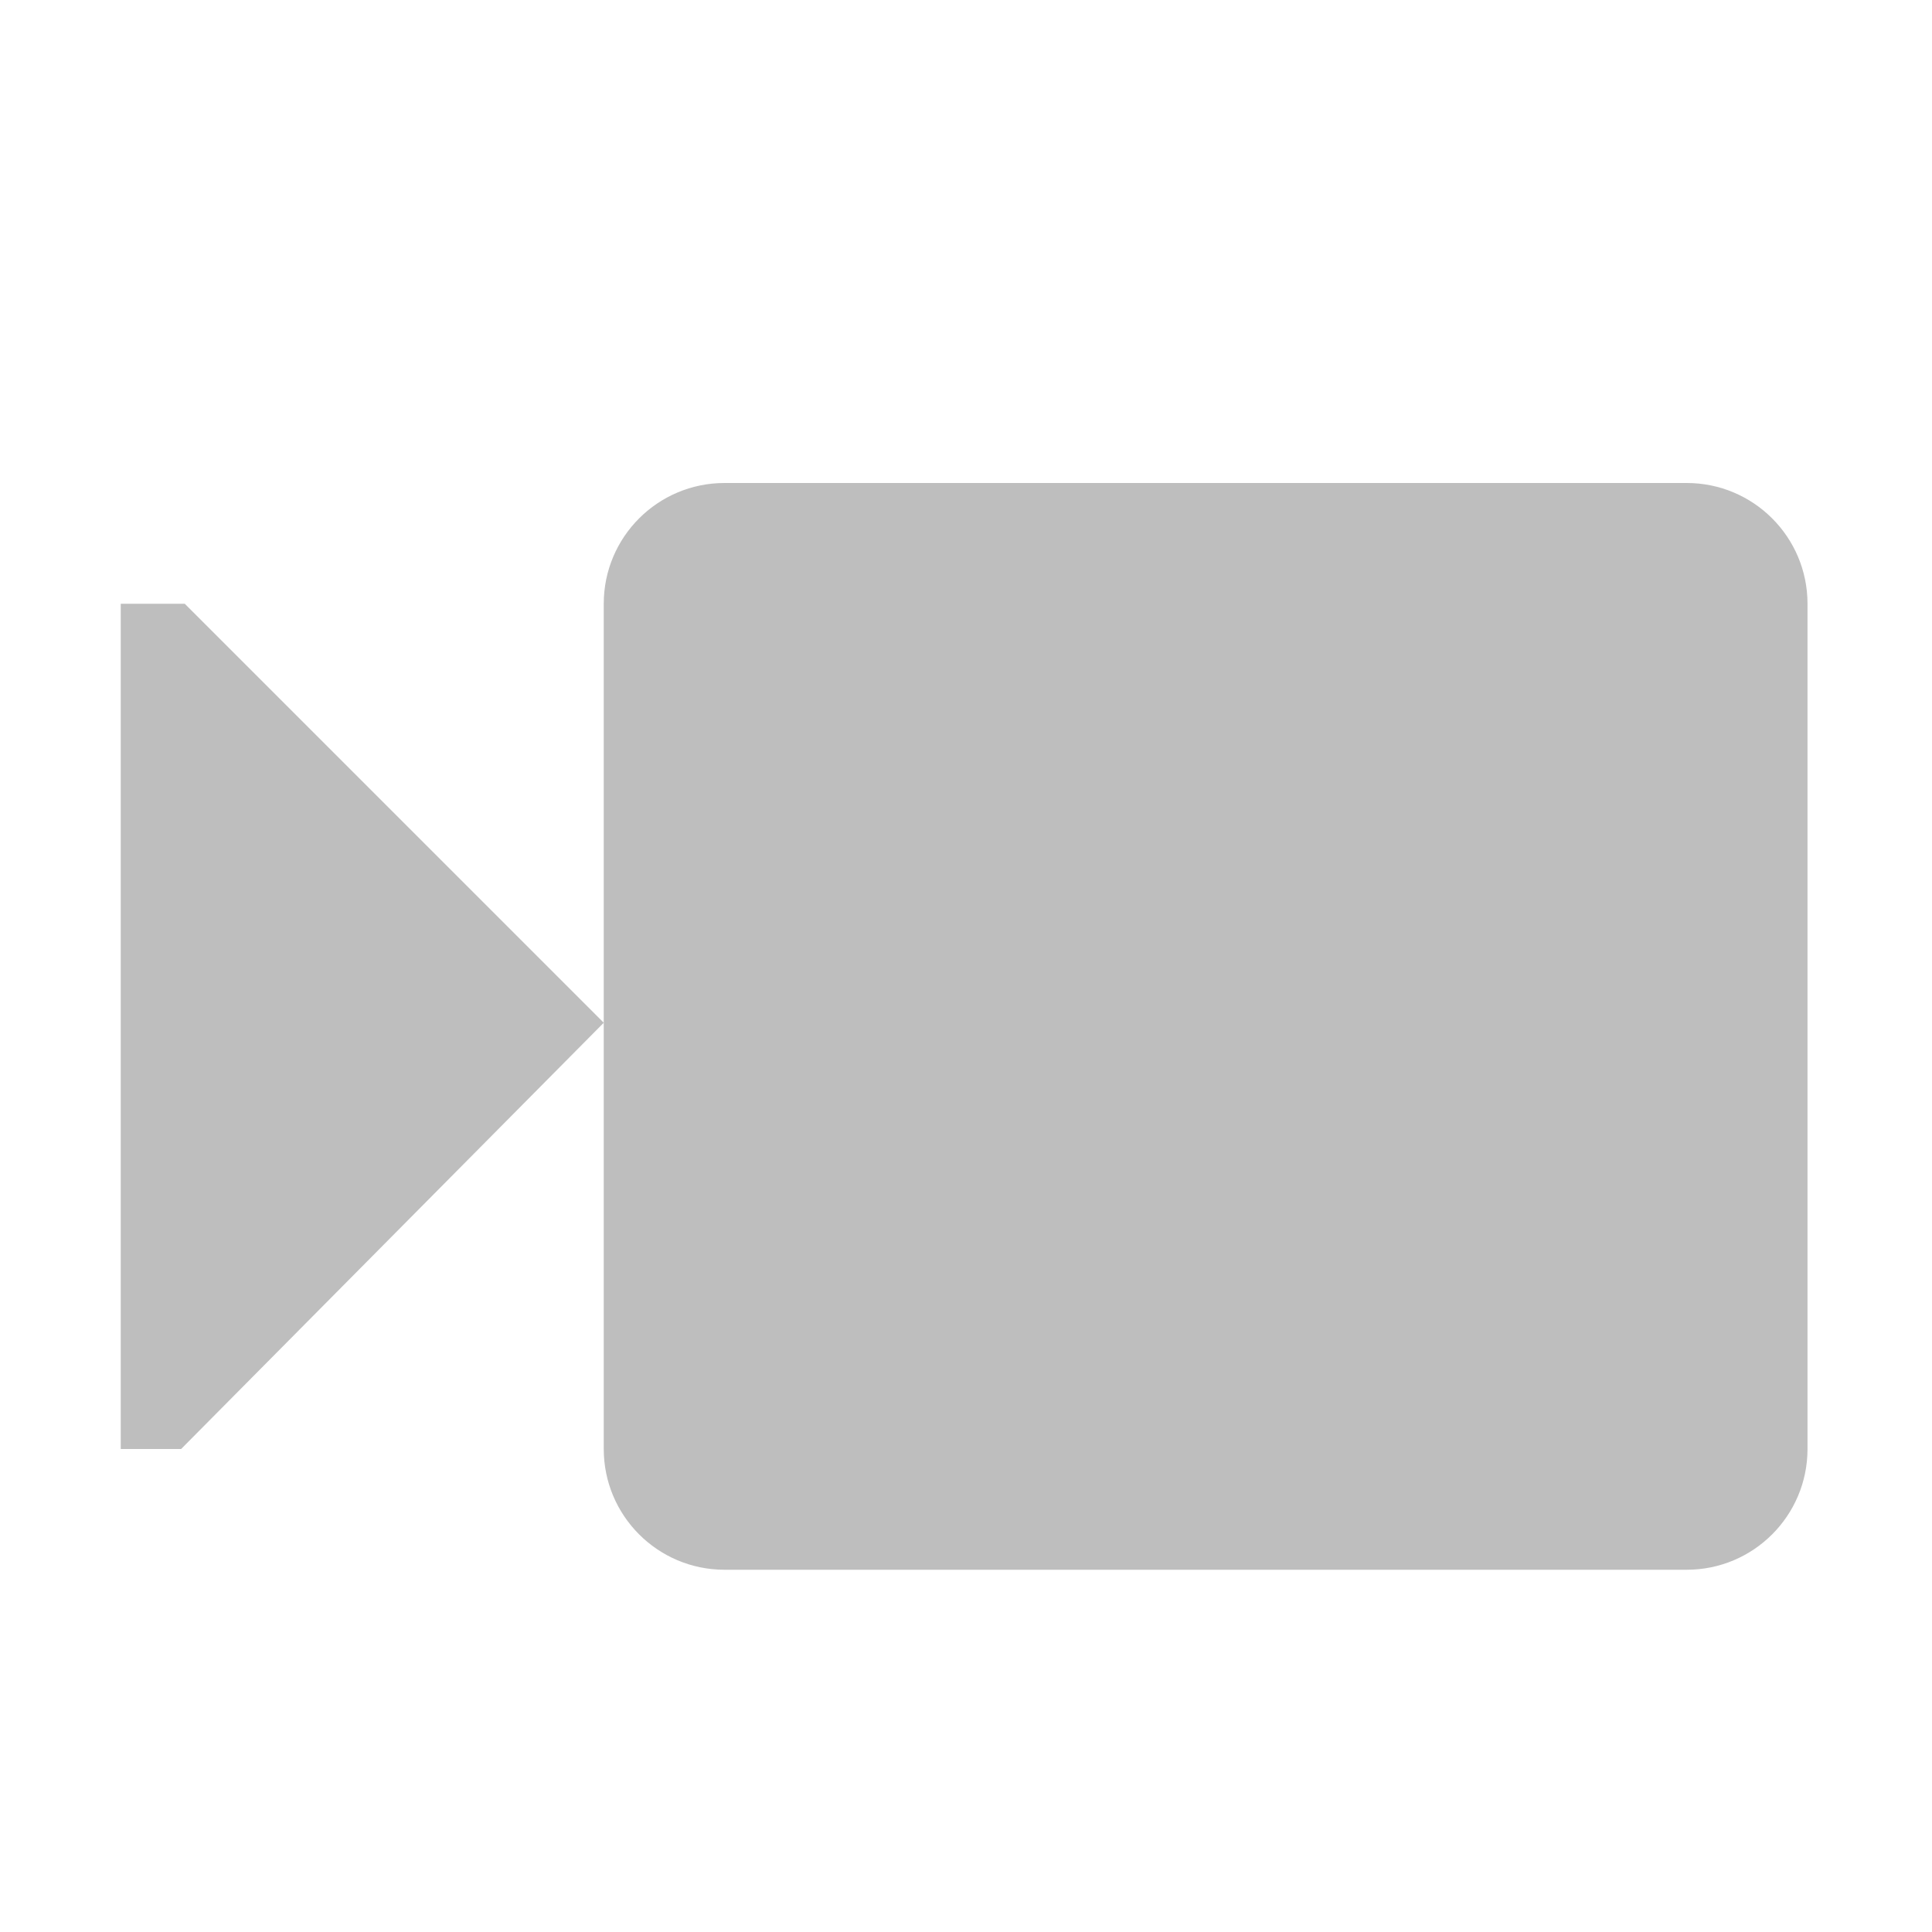
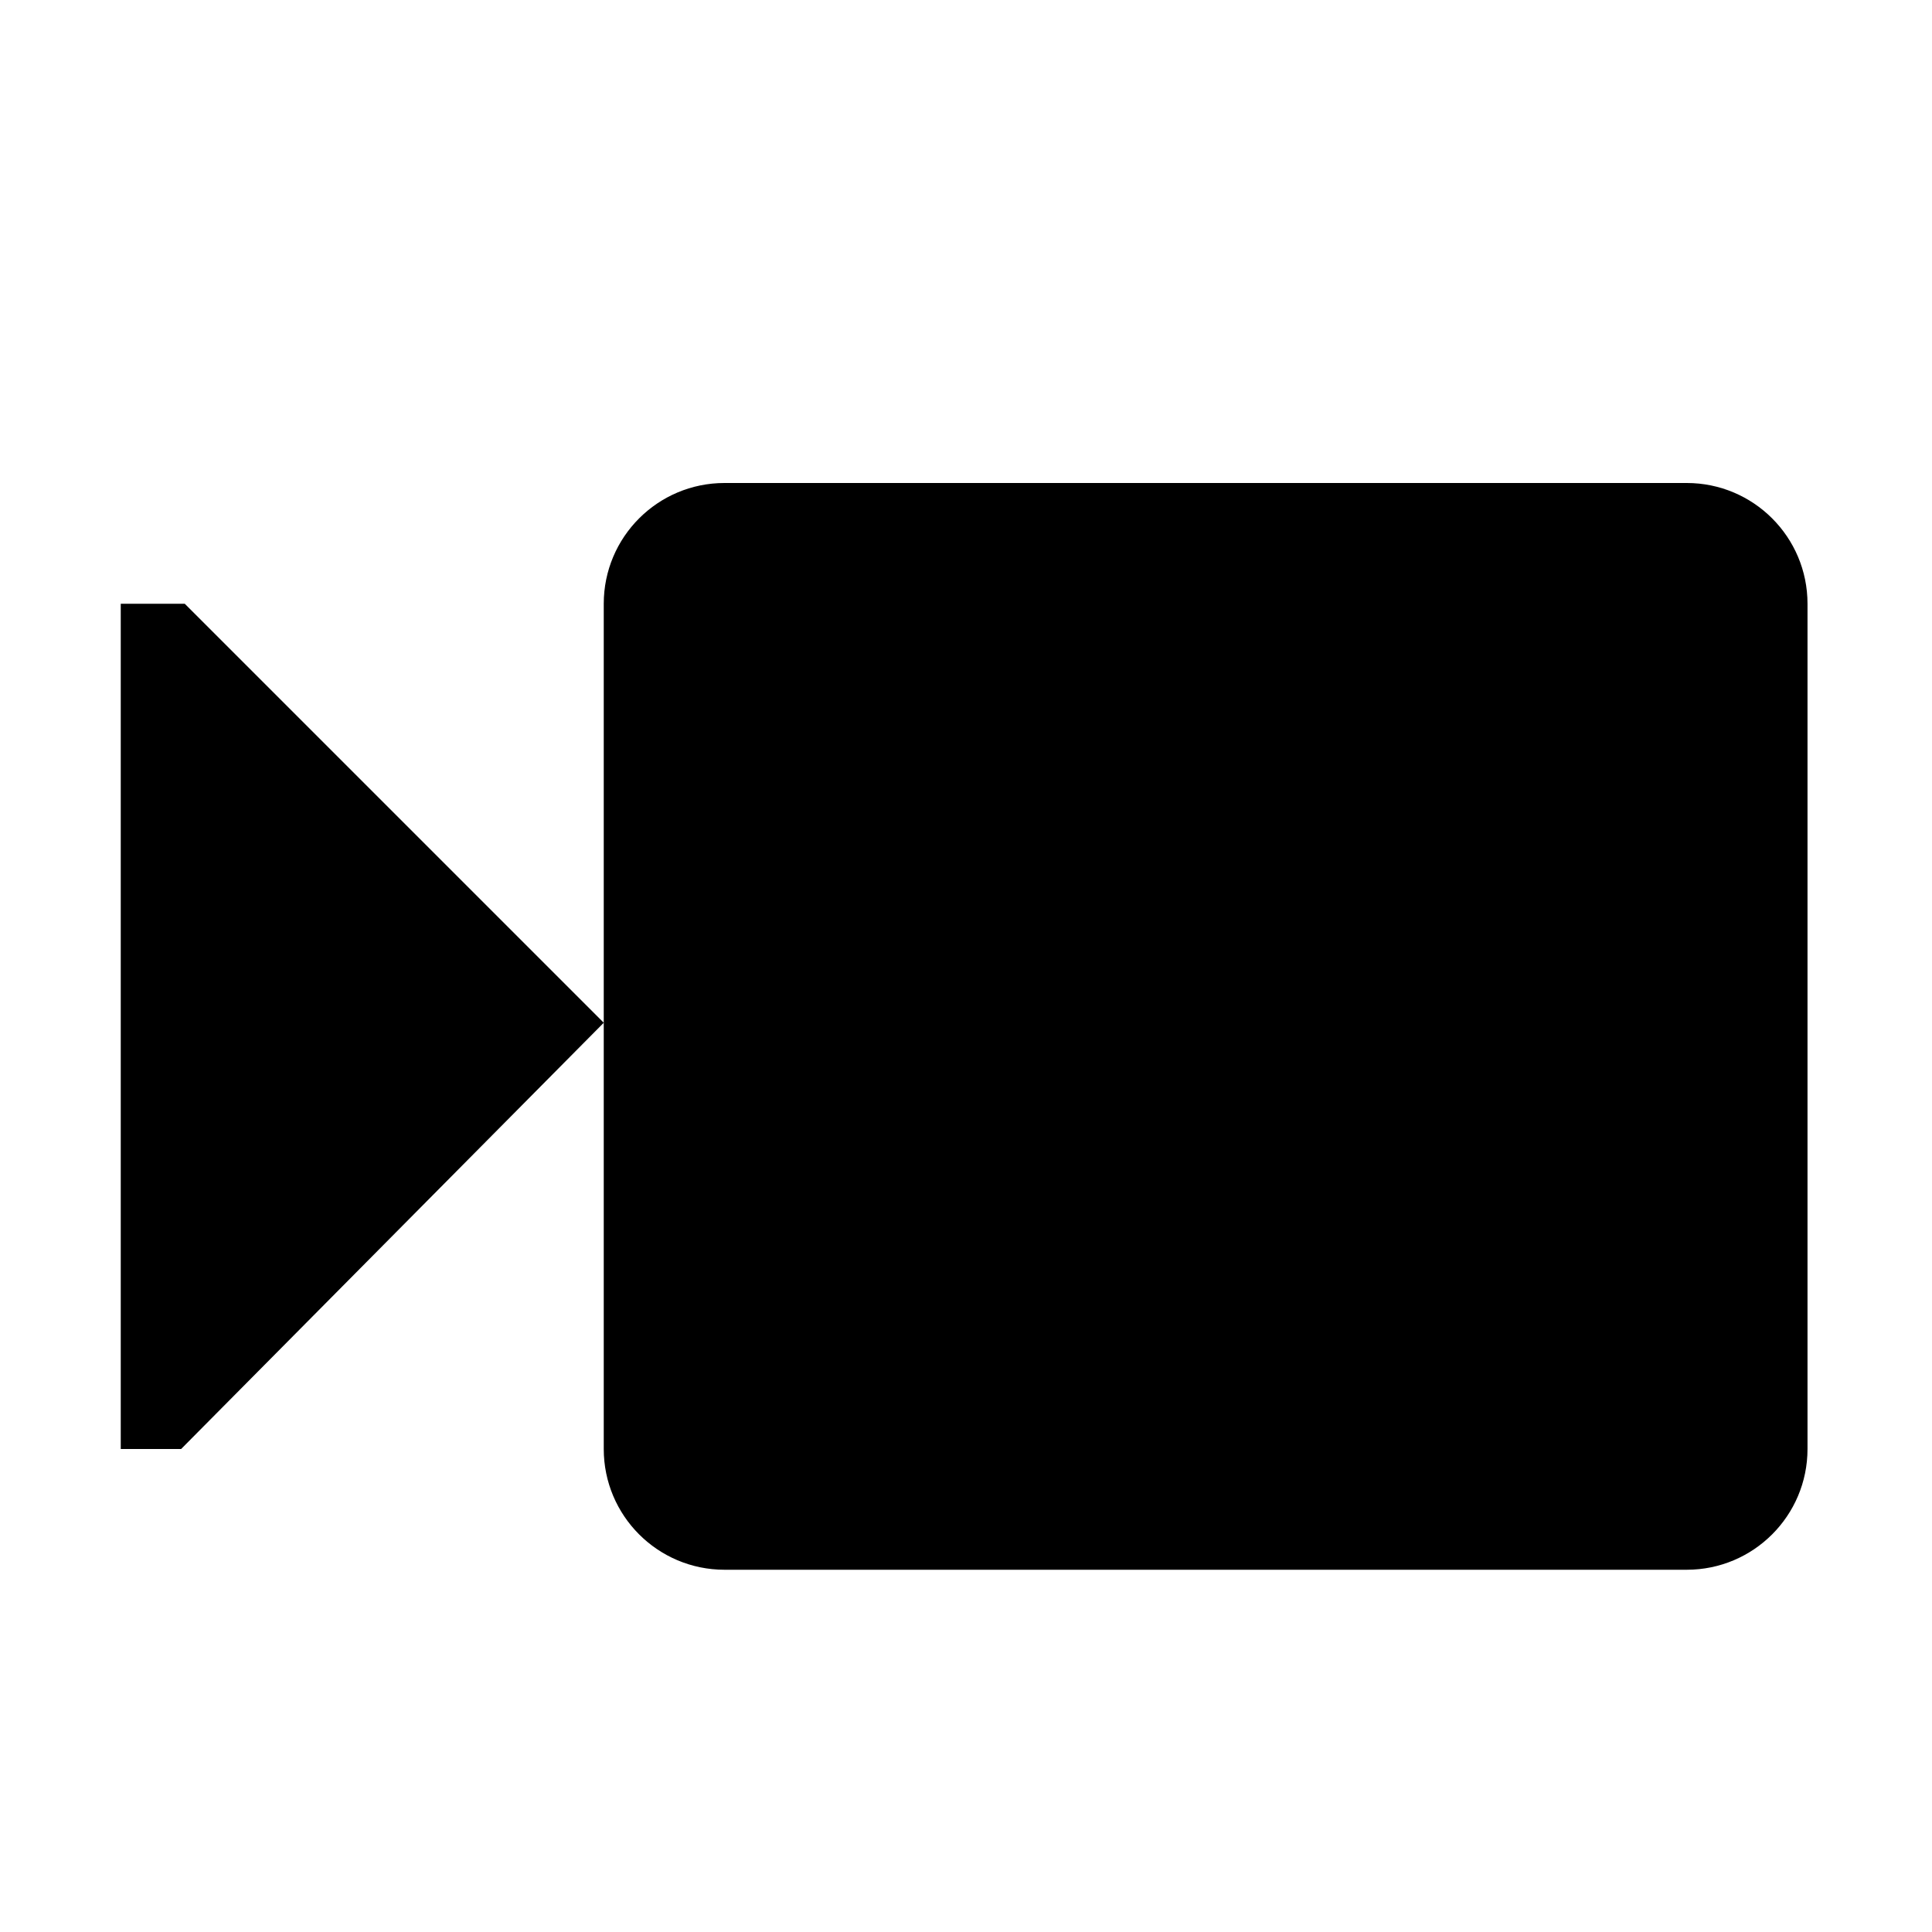
<svg xmlns="http://www.w3.org/2000/svg" height="16" width="16" viewBox="0 0 16 16" version="1">
-   <g transform="translate(-541 -301)" color="#bebebe" fill="#bebebe">
+   <g transform="translate(-541 -301)">
    <rect height="9" rx="1" ry="1" transform="scale(-1 1)" width="9.969" x="-555.969" y="305" overflow="visible" />
    <path d="M546 309.47l-3.47-3.47H542v7h.5z" overflow="visible" />
  </g>
</svg>
